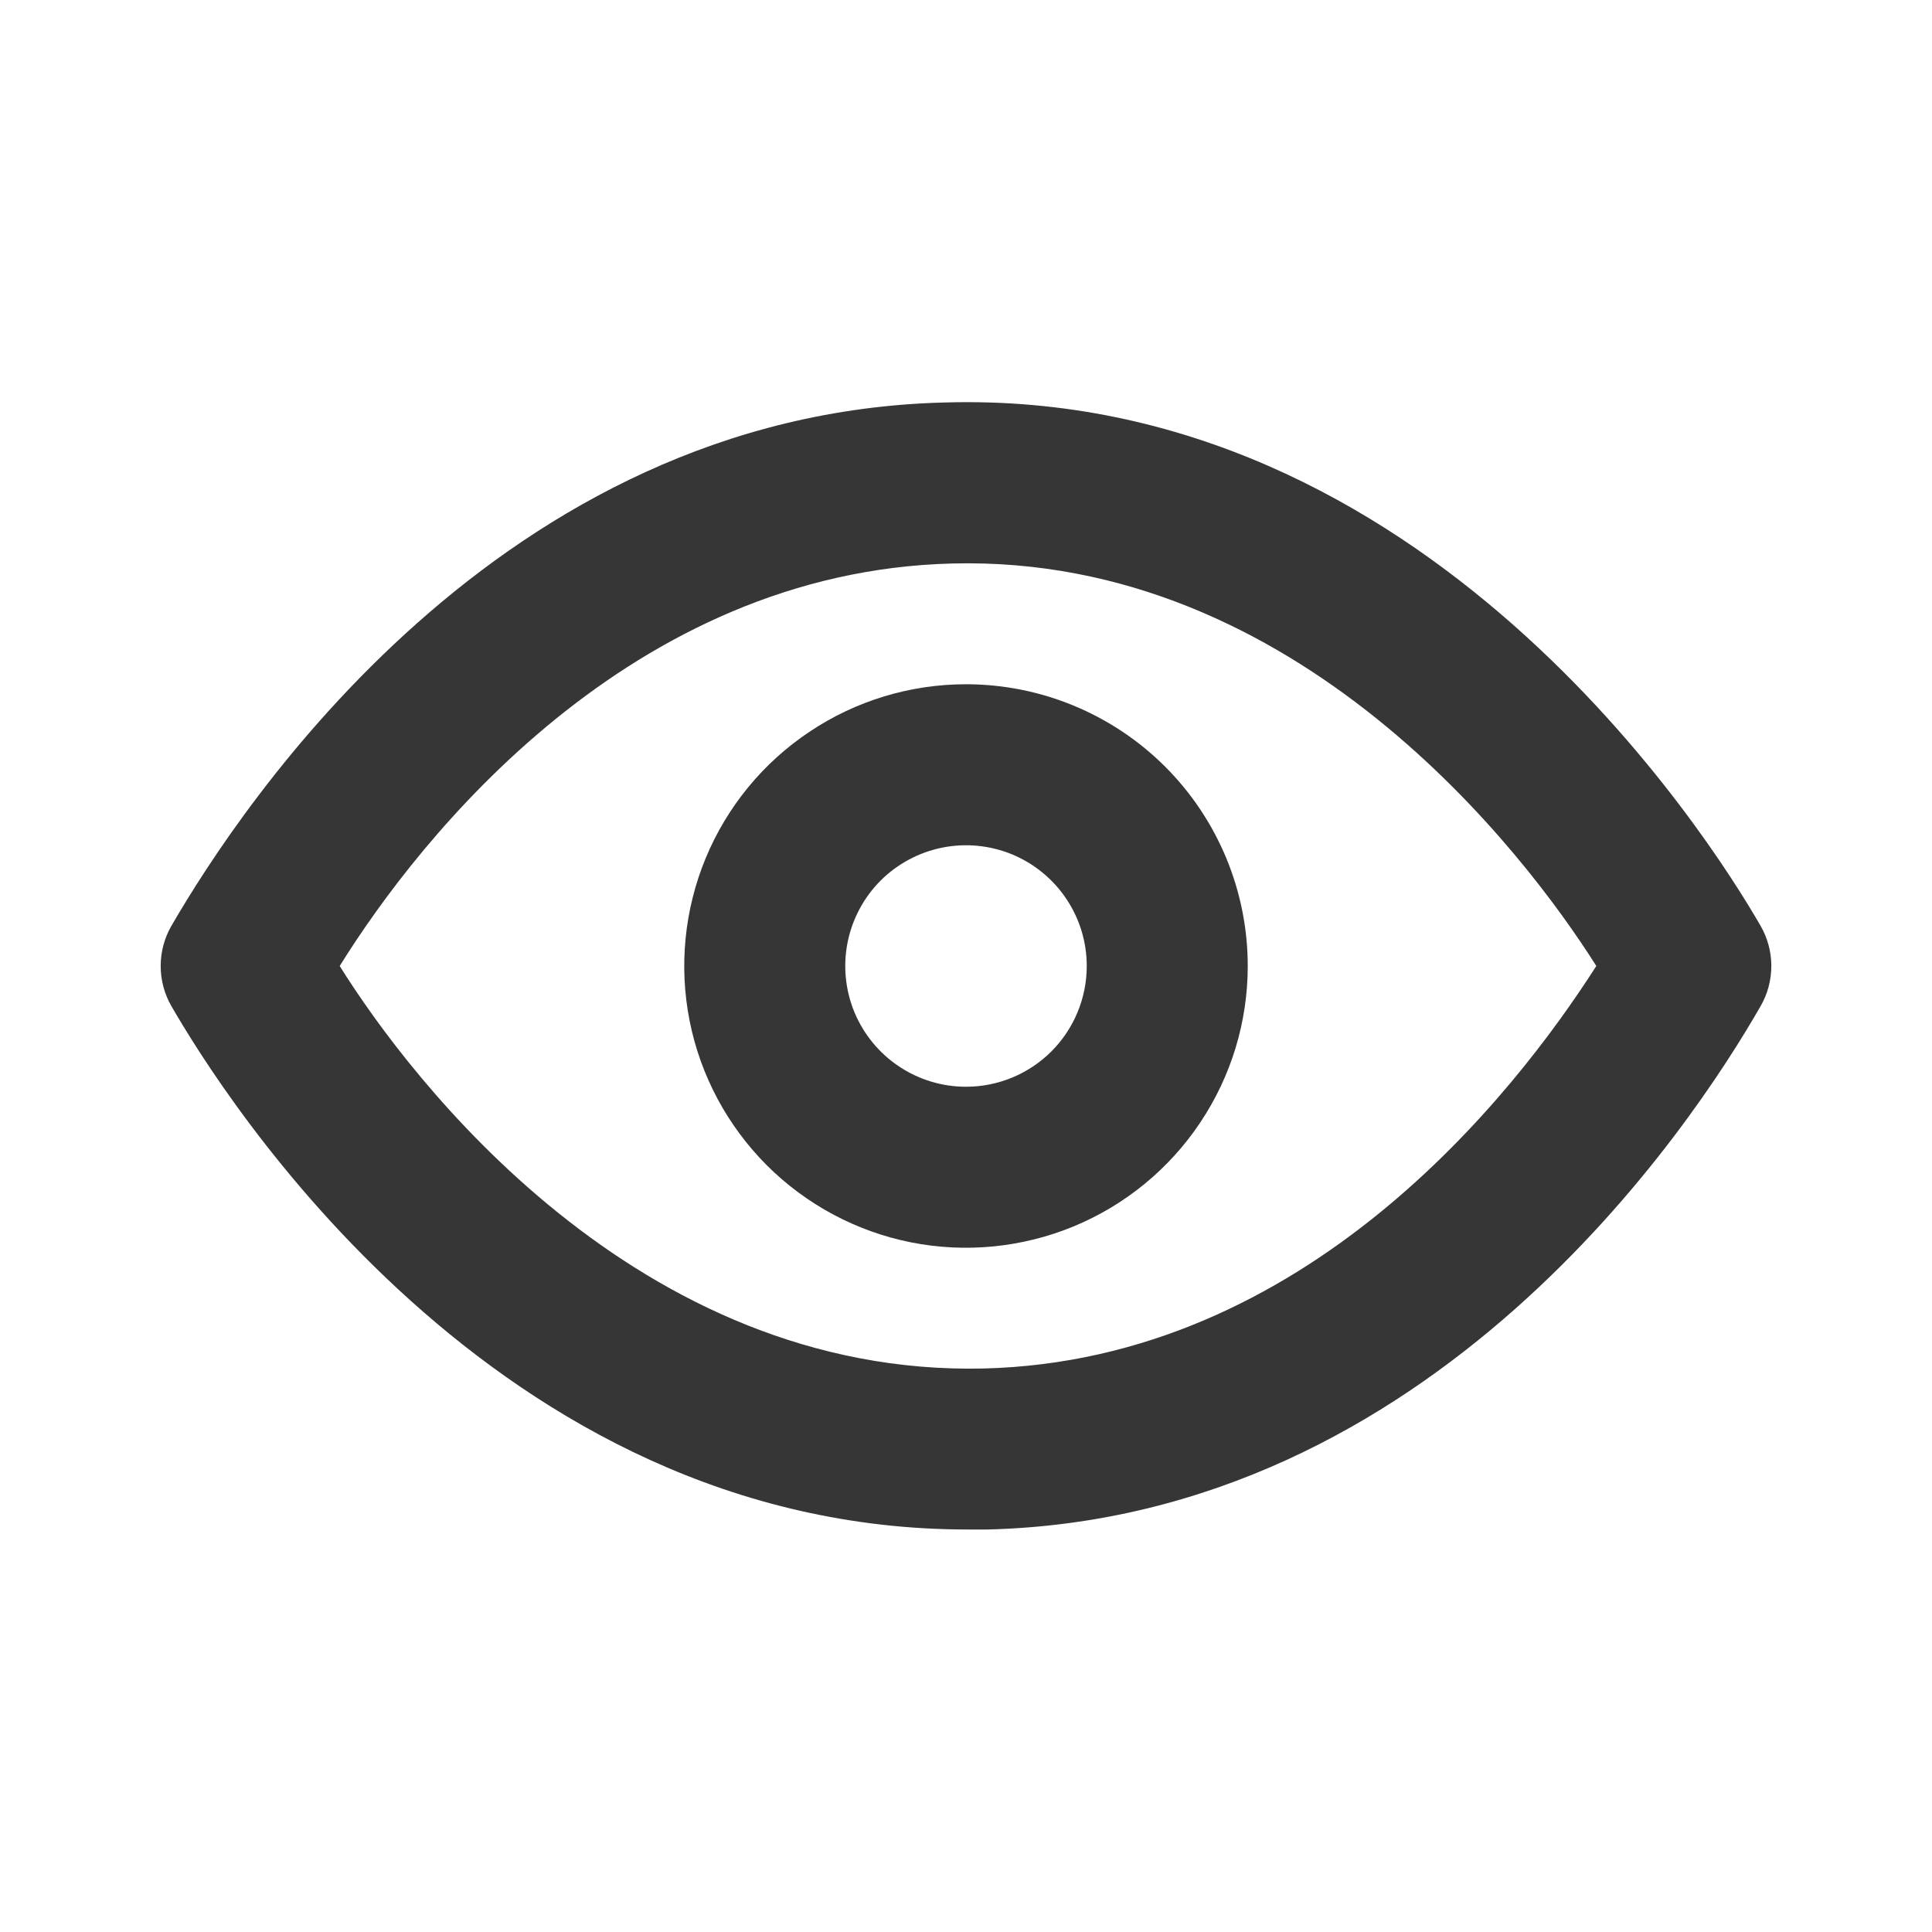
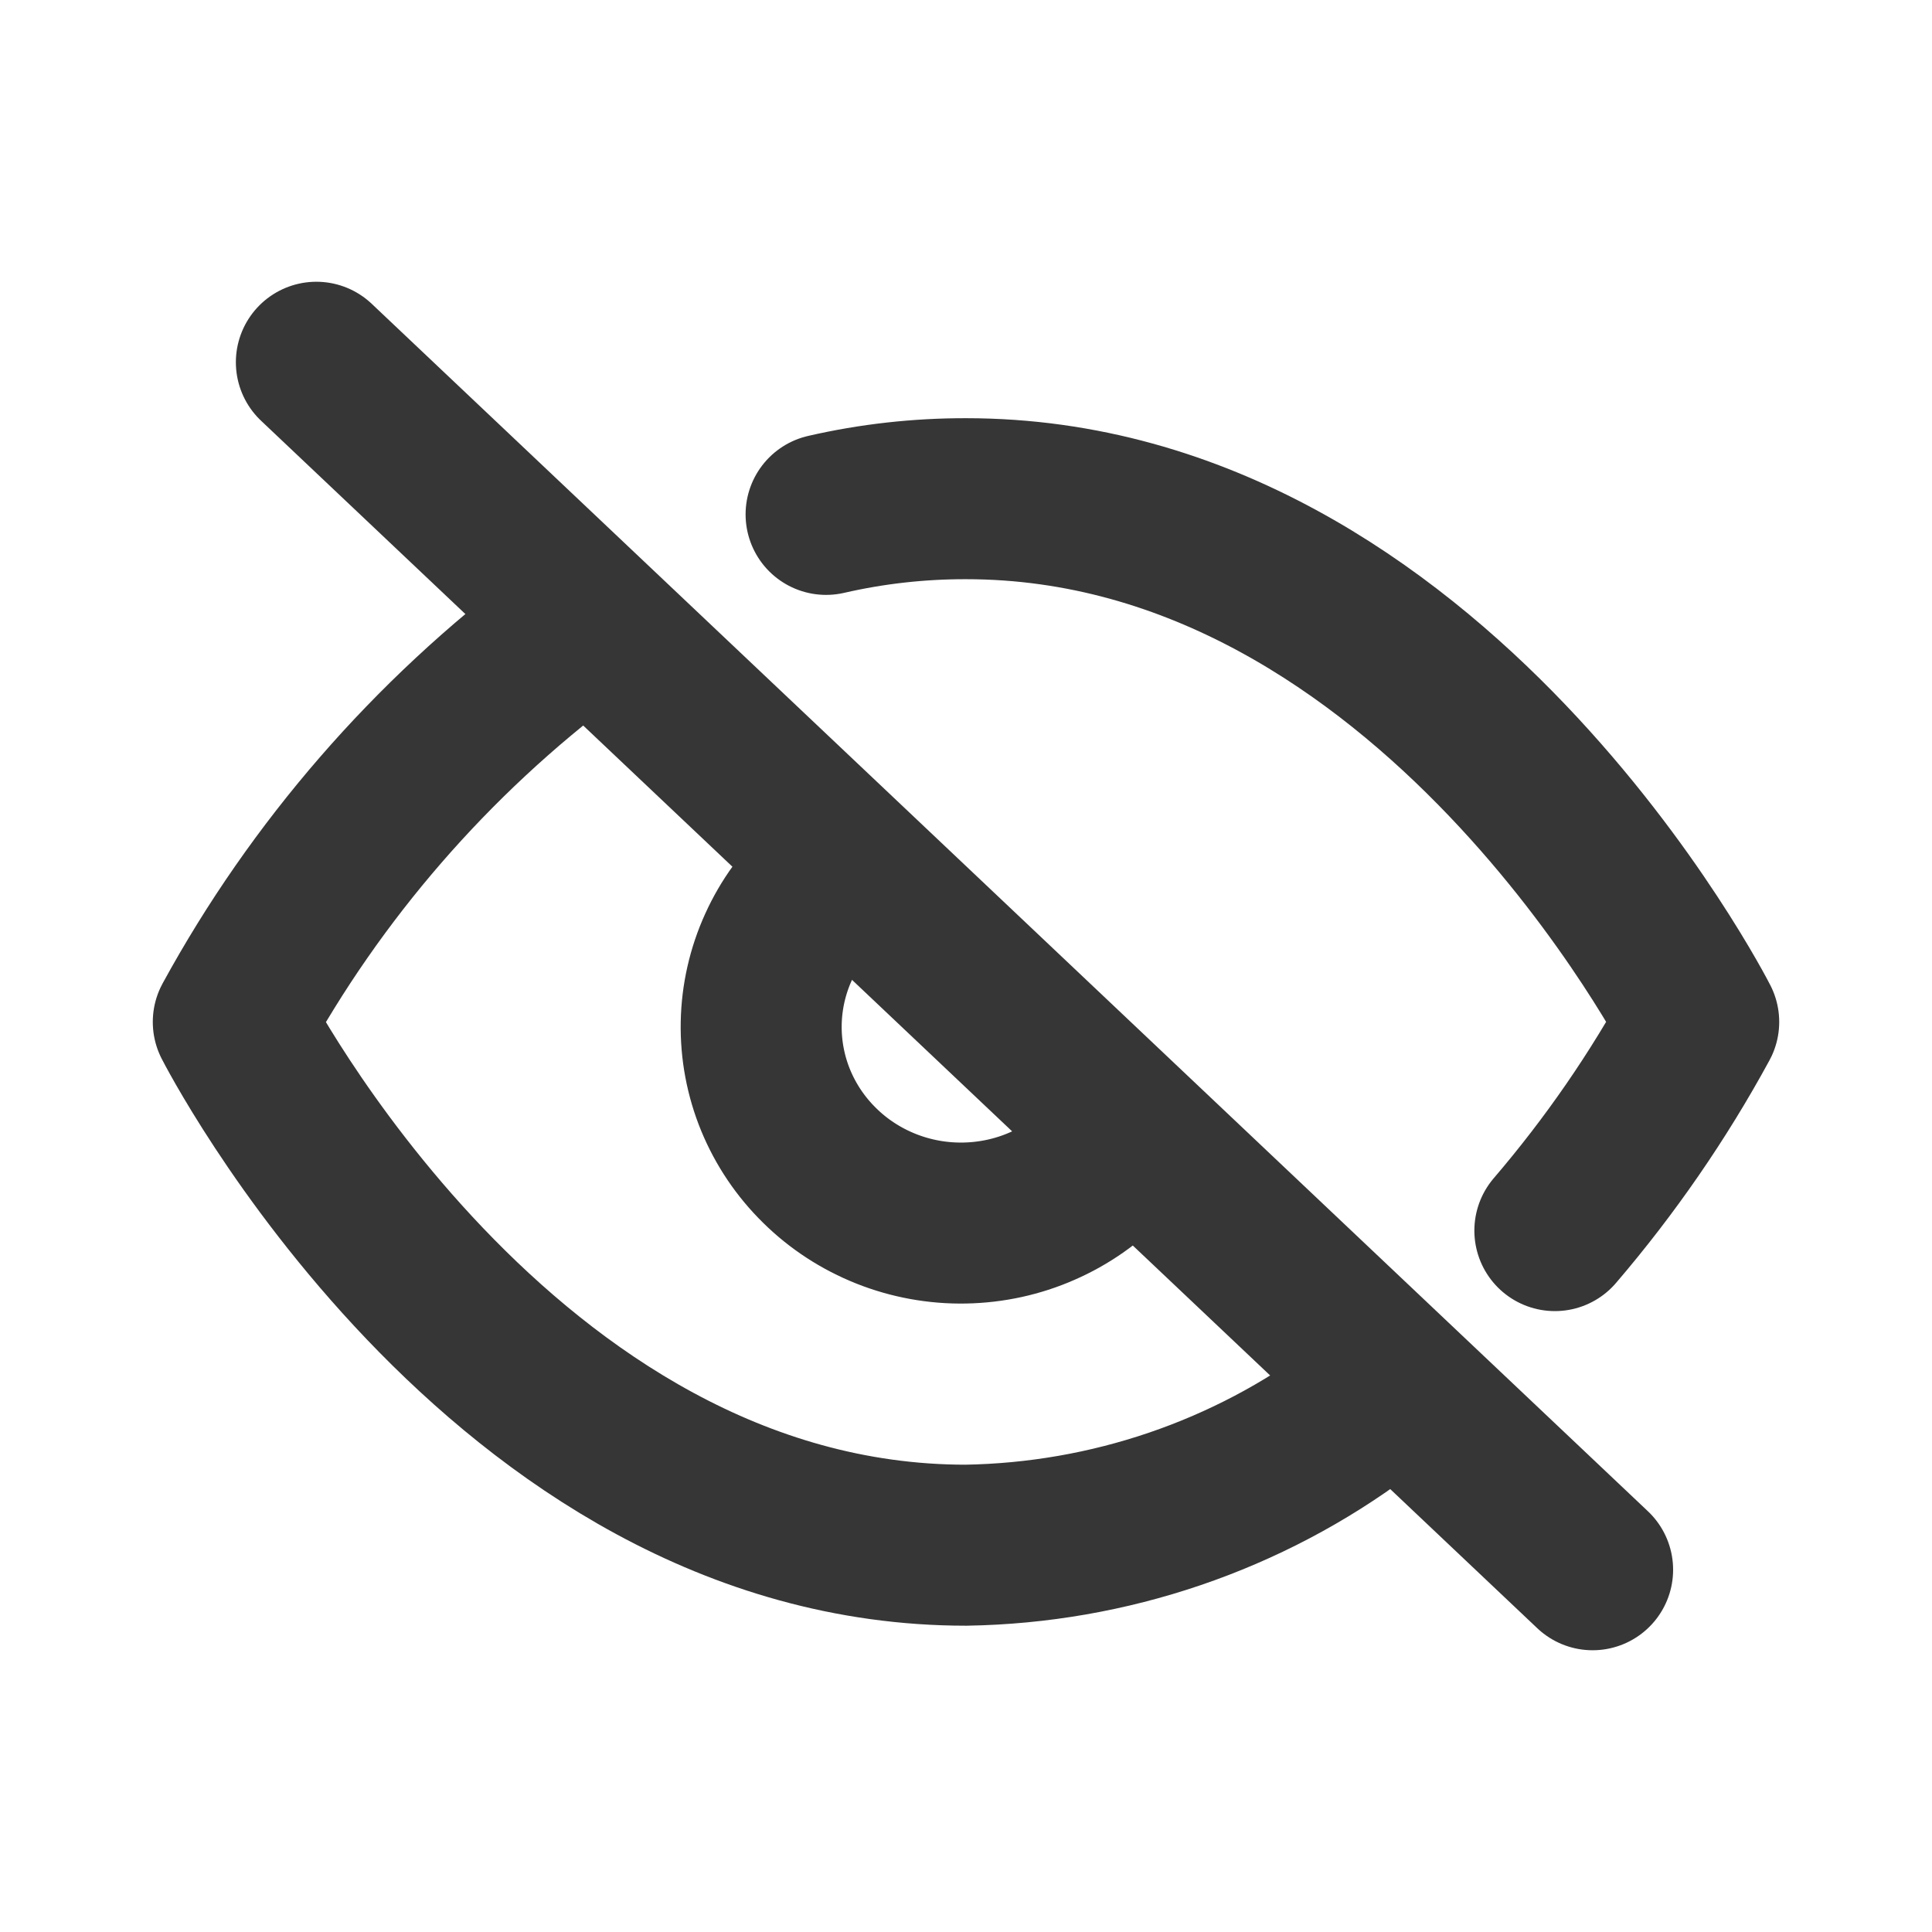
<svg xmlns="http://www.w3.org/2000/svg" width="24" height="24" viewBox="0 0 24 24" fill="none">
-   <path d="M21.87 11.5C21.23 10.39 17.71 4.82 11.73 5C6.2 5.14 3 10 2.13 11.5C2.042 11.652 1.996 11.825 1.996 12C1.996 12.175 2.042 12.348 2.13 12.5C2.76 13.59 6.13 19 12.02 19H12.27C17.8 18.86 21.01 14 21.87 12.5C21.958 12.348 22.004 12.175 22.004 12C22.004 11.825 21.958 11.652 21.87 11.5ZM12.22 17C7.91 17.1 5.1 13.41 4.22 12C5.22 10.39 7.83 7.1 11.83 7C16.12 6.89 18.94 10.59 19.83 12C18.8 13.61 16.22 16.9 12.22 17Z" fill="#363636" />
-   <path d="M12 8.5C11.308 8.5 10.631 8.705 10.056 9.09C9.48 9.474 9.031 10.021 8.766 10.661C8.502 11.3 8.432 12.004 8.567 12.683C8.702 13.362 9.036 13.985 9.525 14.475C10.015 14.964 10.638 15.298 11.317 15.433C11.996 15.568 12.7 15.498 13.339 15.234C13.979 14.969 14.526 14.52 14.91 13.944C15.295 13.369 15.5 12.692 15.5 12C15.5 11.072 15.131 10.181 14.475 9.525C13.819 8.869 12.928 8.5 12 8.5ZM12 13.5C11.703 13.5 11.413 13.412 11.167 13.247C10.92 13.082 10.728 12.848 10.614 12.574C10.501 12.3 10.471 11.998 10.529 11.707C10.587 11.416 10.73 11.149 10.939 10.939C11.149 10.73 11.416 10.587 11.707 10.529C11.998 10.471 12.3 10.501 12.574 10.614C12.848 10.728 13.082 10.92 13.247 11.167C13.412 11.413 13.5 11.703 13.5 12C13.5 12.398 13.342 12.779 13.061 13.061C12.779 13.342 12.398 13.5 12 13.5Z" fill="#363636" />
+   <path d="M16.915 17.521C15.501 18.58 13.778 19.166 12 19.195C6.208 19.195 2.898 12.695 2.898 12.695C3.927 10.812 5.355 9.166 7.085 7.869M10.262 6.39C10.832 6.259 11.415 6.194 12 6.195C17.792 6.195 21.102 12.695 21.102 12.695C20.6 13.618 20.001 14.486 19.315 15.287M13.754 14.418C13.527 14.657 13.253 14.849 12.948 14.982C12.644 15.116 12.315 15.187 11.982 15.193C11.649 15.199 11.318 15.139 11.008 15.016C10.699 14.893 10.418 14.711 10.183 14.479C9.947 14.248 9.761 13.972 9.636 13.669C9.511 13.365 9.45 13.04 9.456 12.713C9.462 12.386 9.535 12.063 9.671 11.764C9.806 11.465 10.002 11.196 10.246 10.973" stroke="#363636" stroke-width="2" stroke-linecap="round" stroke-linejoin="round" />
+   <path d="M3.93 4.5L19.784 19.5" stroke="#363636" stroke-width="2" stroke-linecap="round" stroke-linejoin="round" />
</svg>
